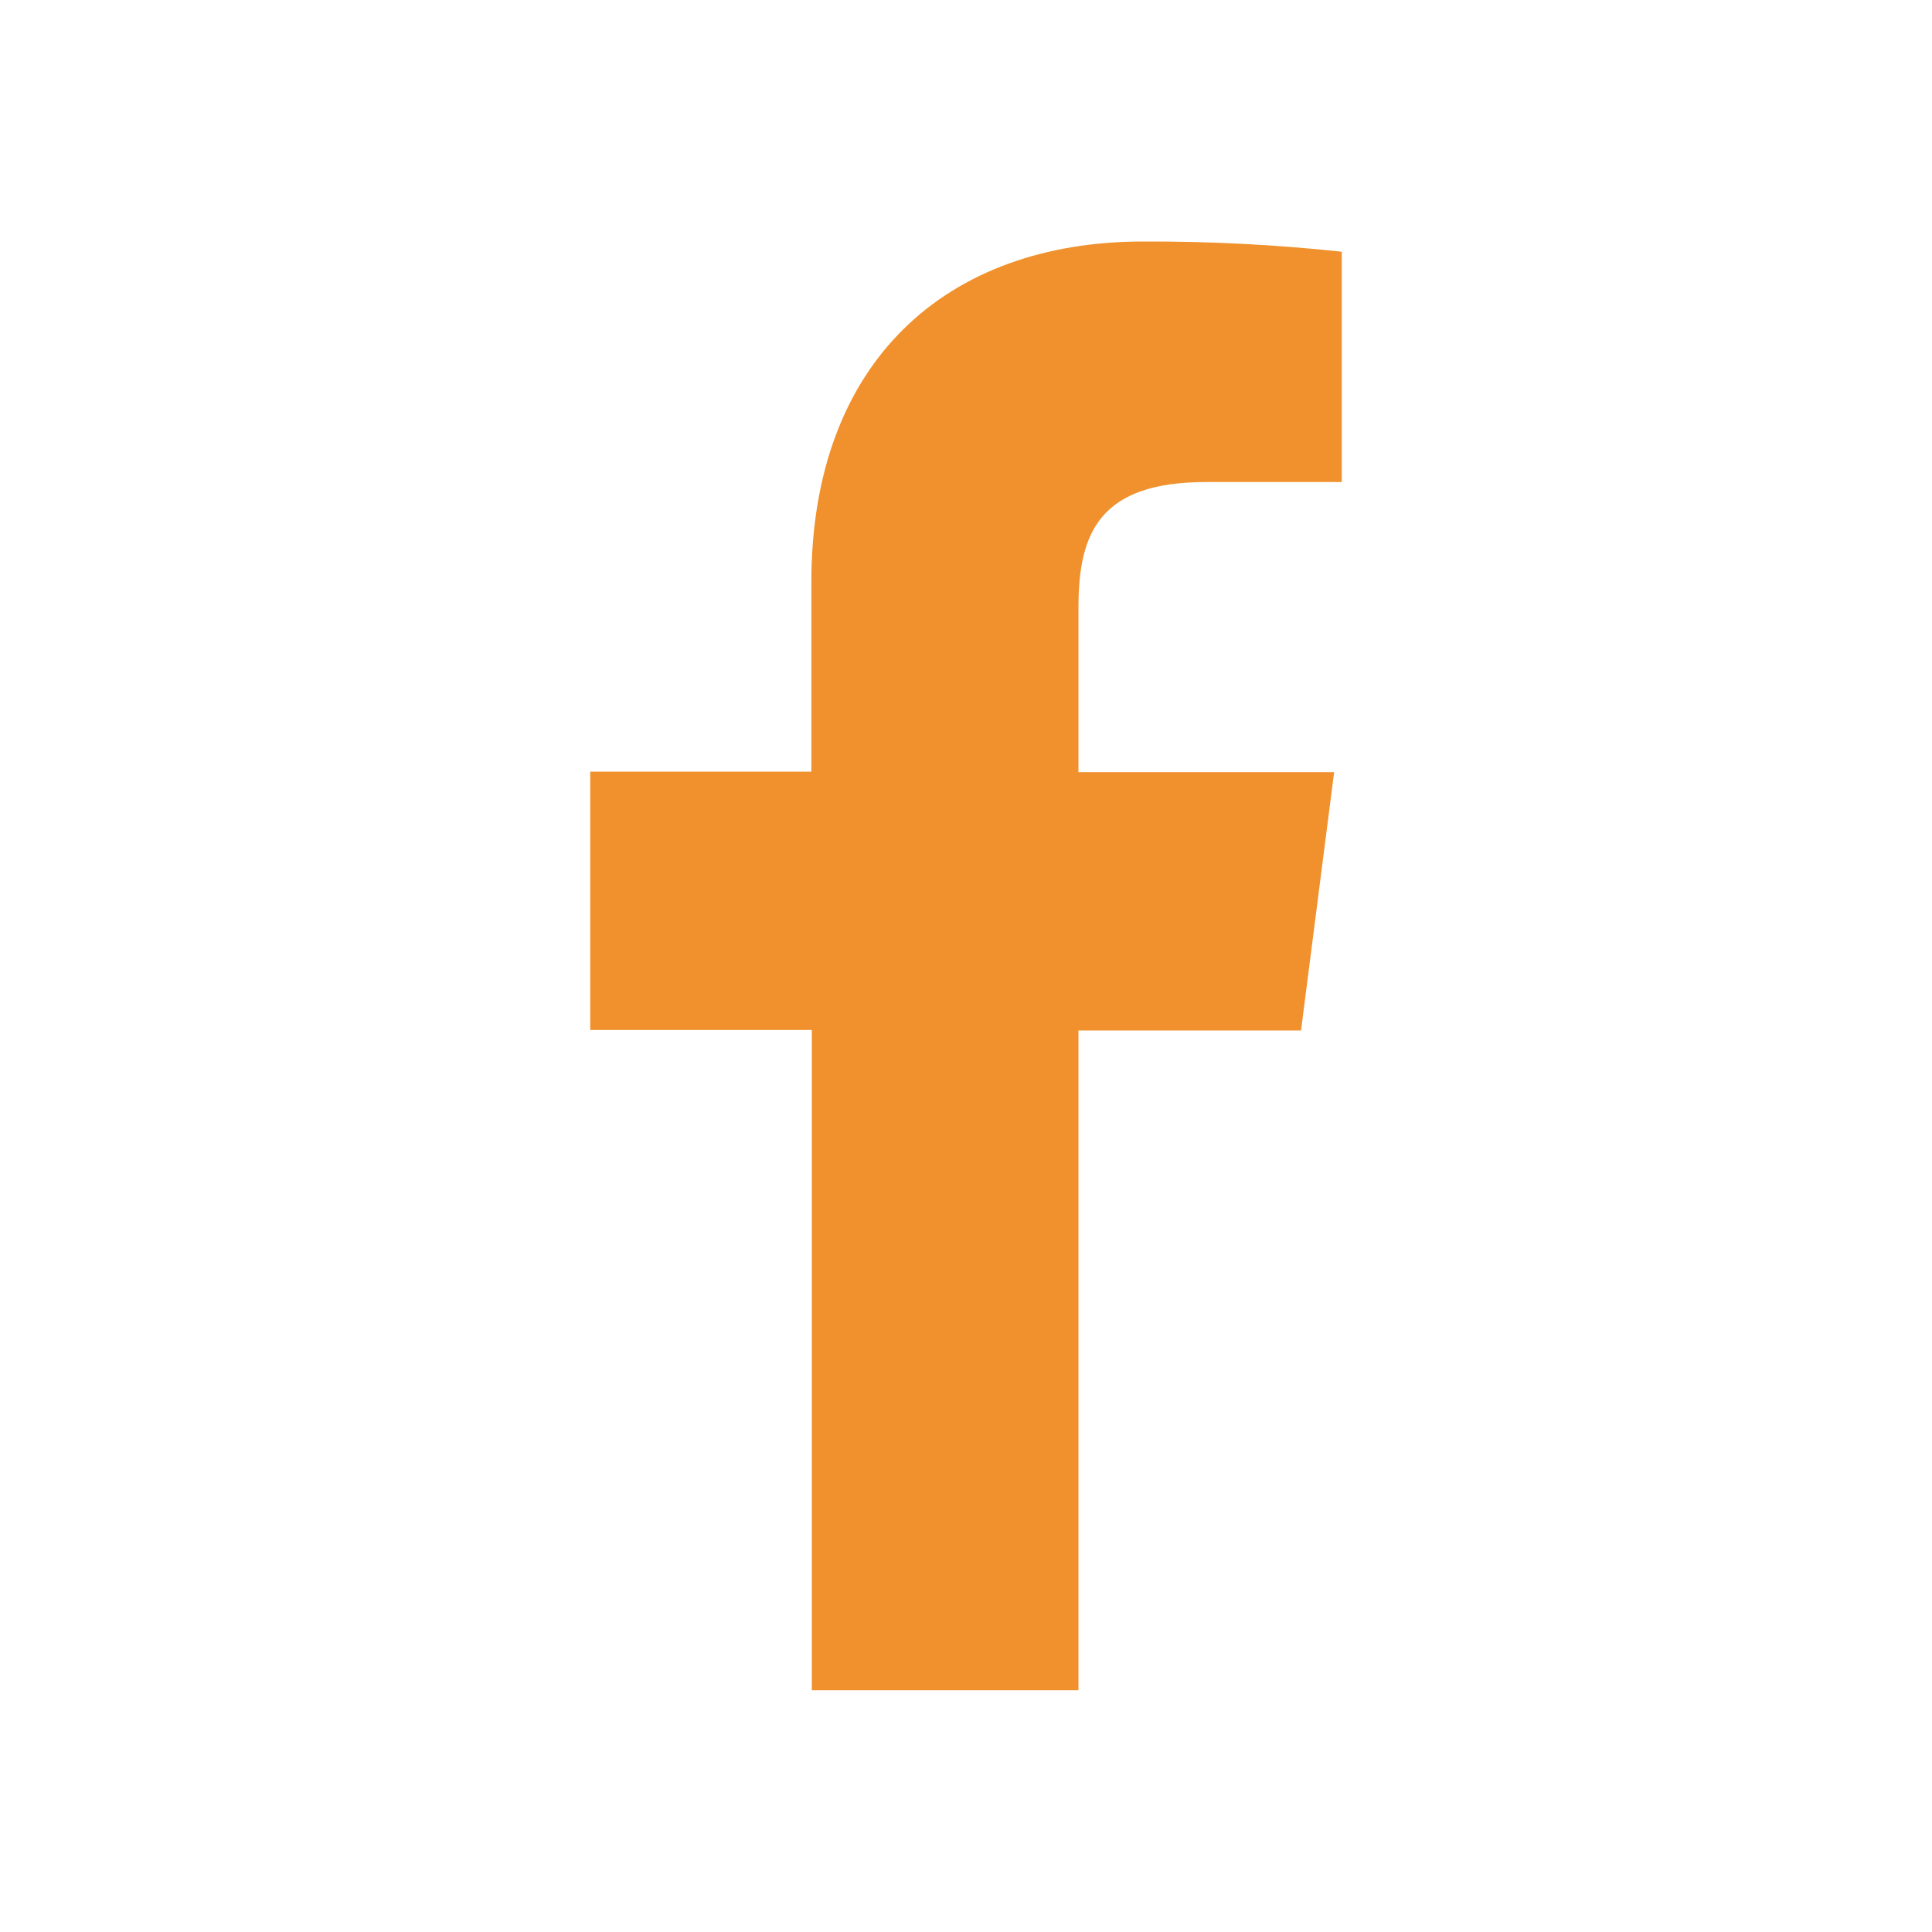
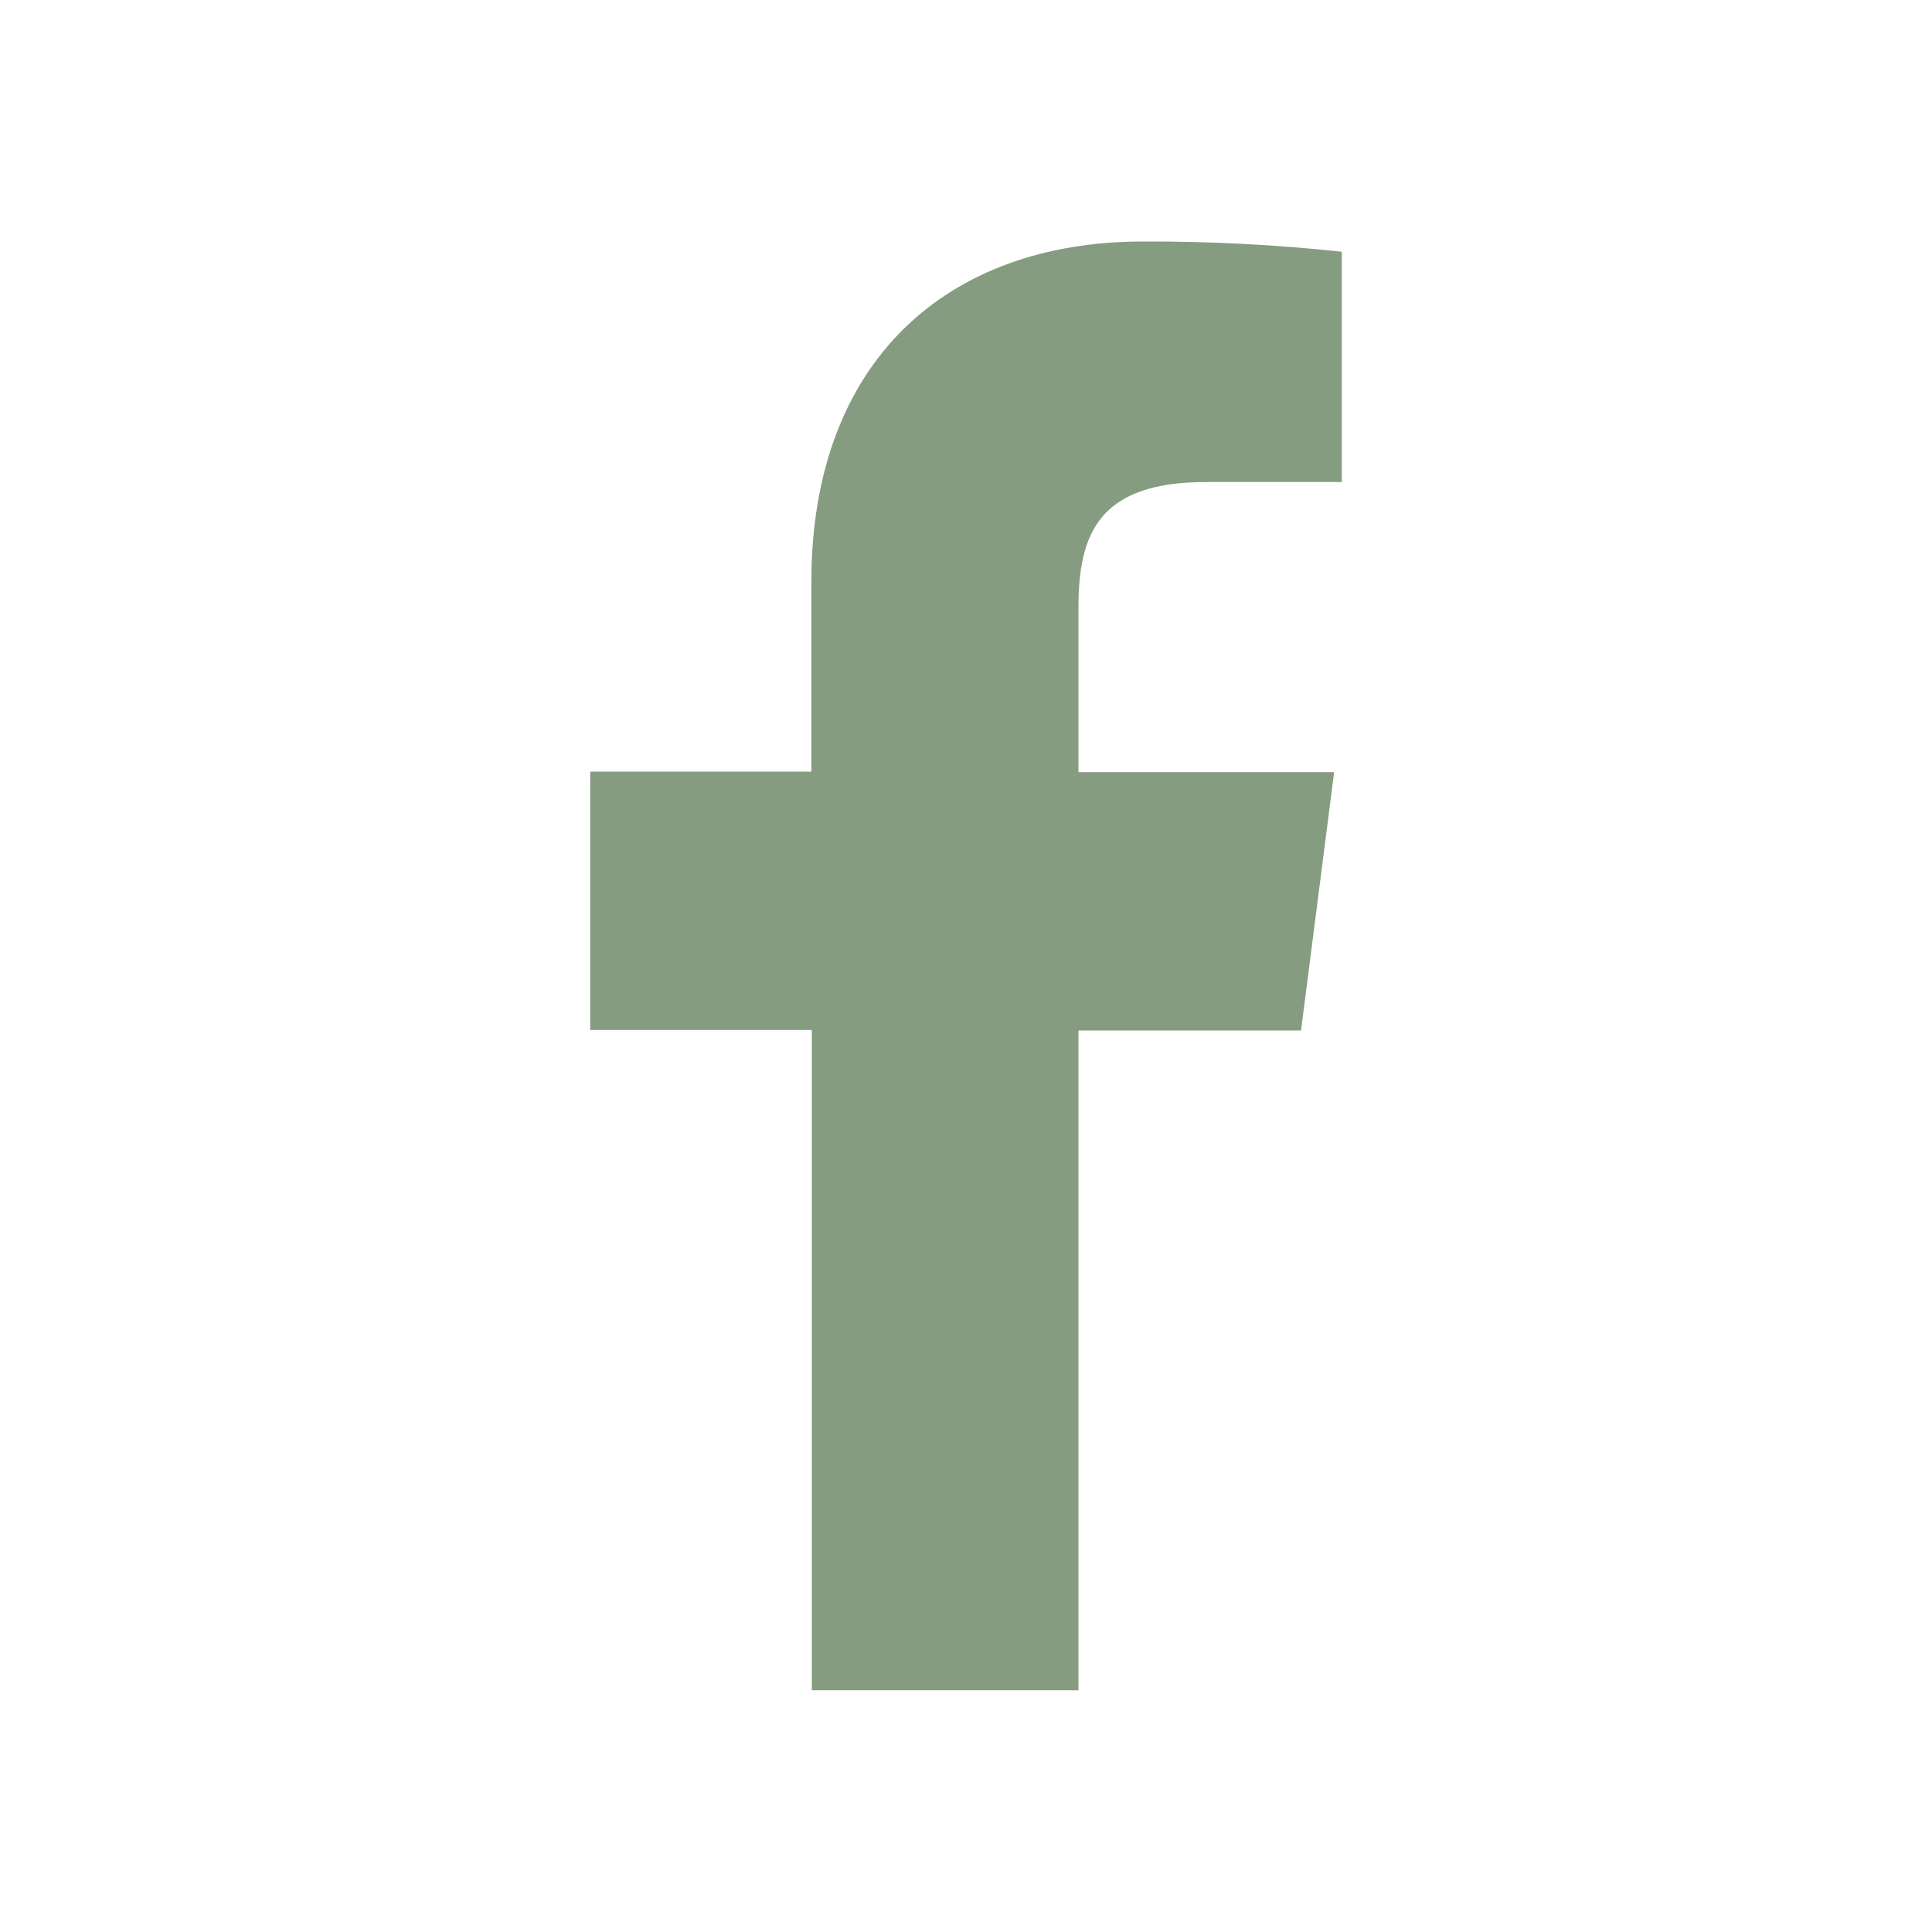
<svg xmlns="http://www.w3.org/2000/svg" width="24" height="24" viewBox="0 0 24 24" fill="none">
-   <path d="M13.397 20.997V12.801H16.162L16.573 9.592H13.397V7.548C13.397 6.622 13.655 5.988 14.984 5.988H16.668V3.127C15.849 3.039 15.025 2.997 14.201 3C11.757 3 10.079 4.492 10.079 7.231V9.586H7.332V12.795H10.085V20.997H13.397Z" fill="#F0912D" />
+   <path d="M13.397 20.997V12.801H16.162L16.573 9.592H13.397V7.548C13.397 6.622 13.655 5.988 14.984 5.988H16.668V3.127C15.849 3.039 15.025 2.997 14.201 3C11.757 3 10.079 4.492 10.079 7.231V9.586H7.332V12.795H10.085V20.997H13.397Z" fill="#859C81" />
</svg>
